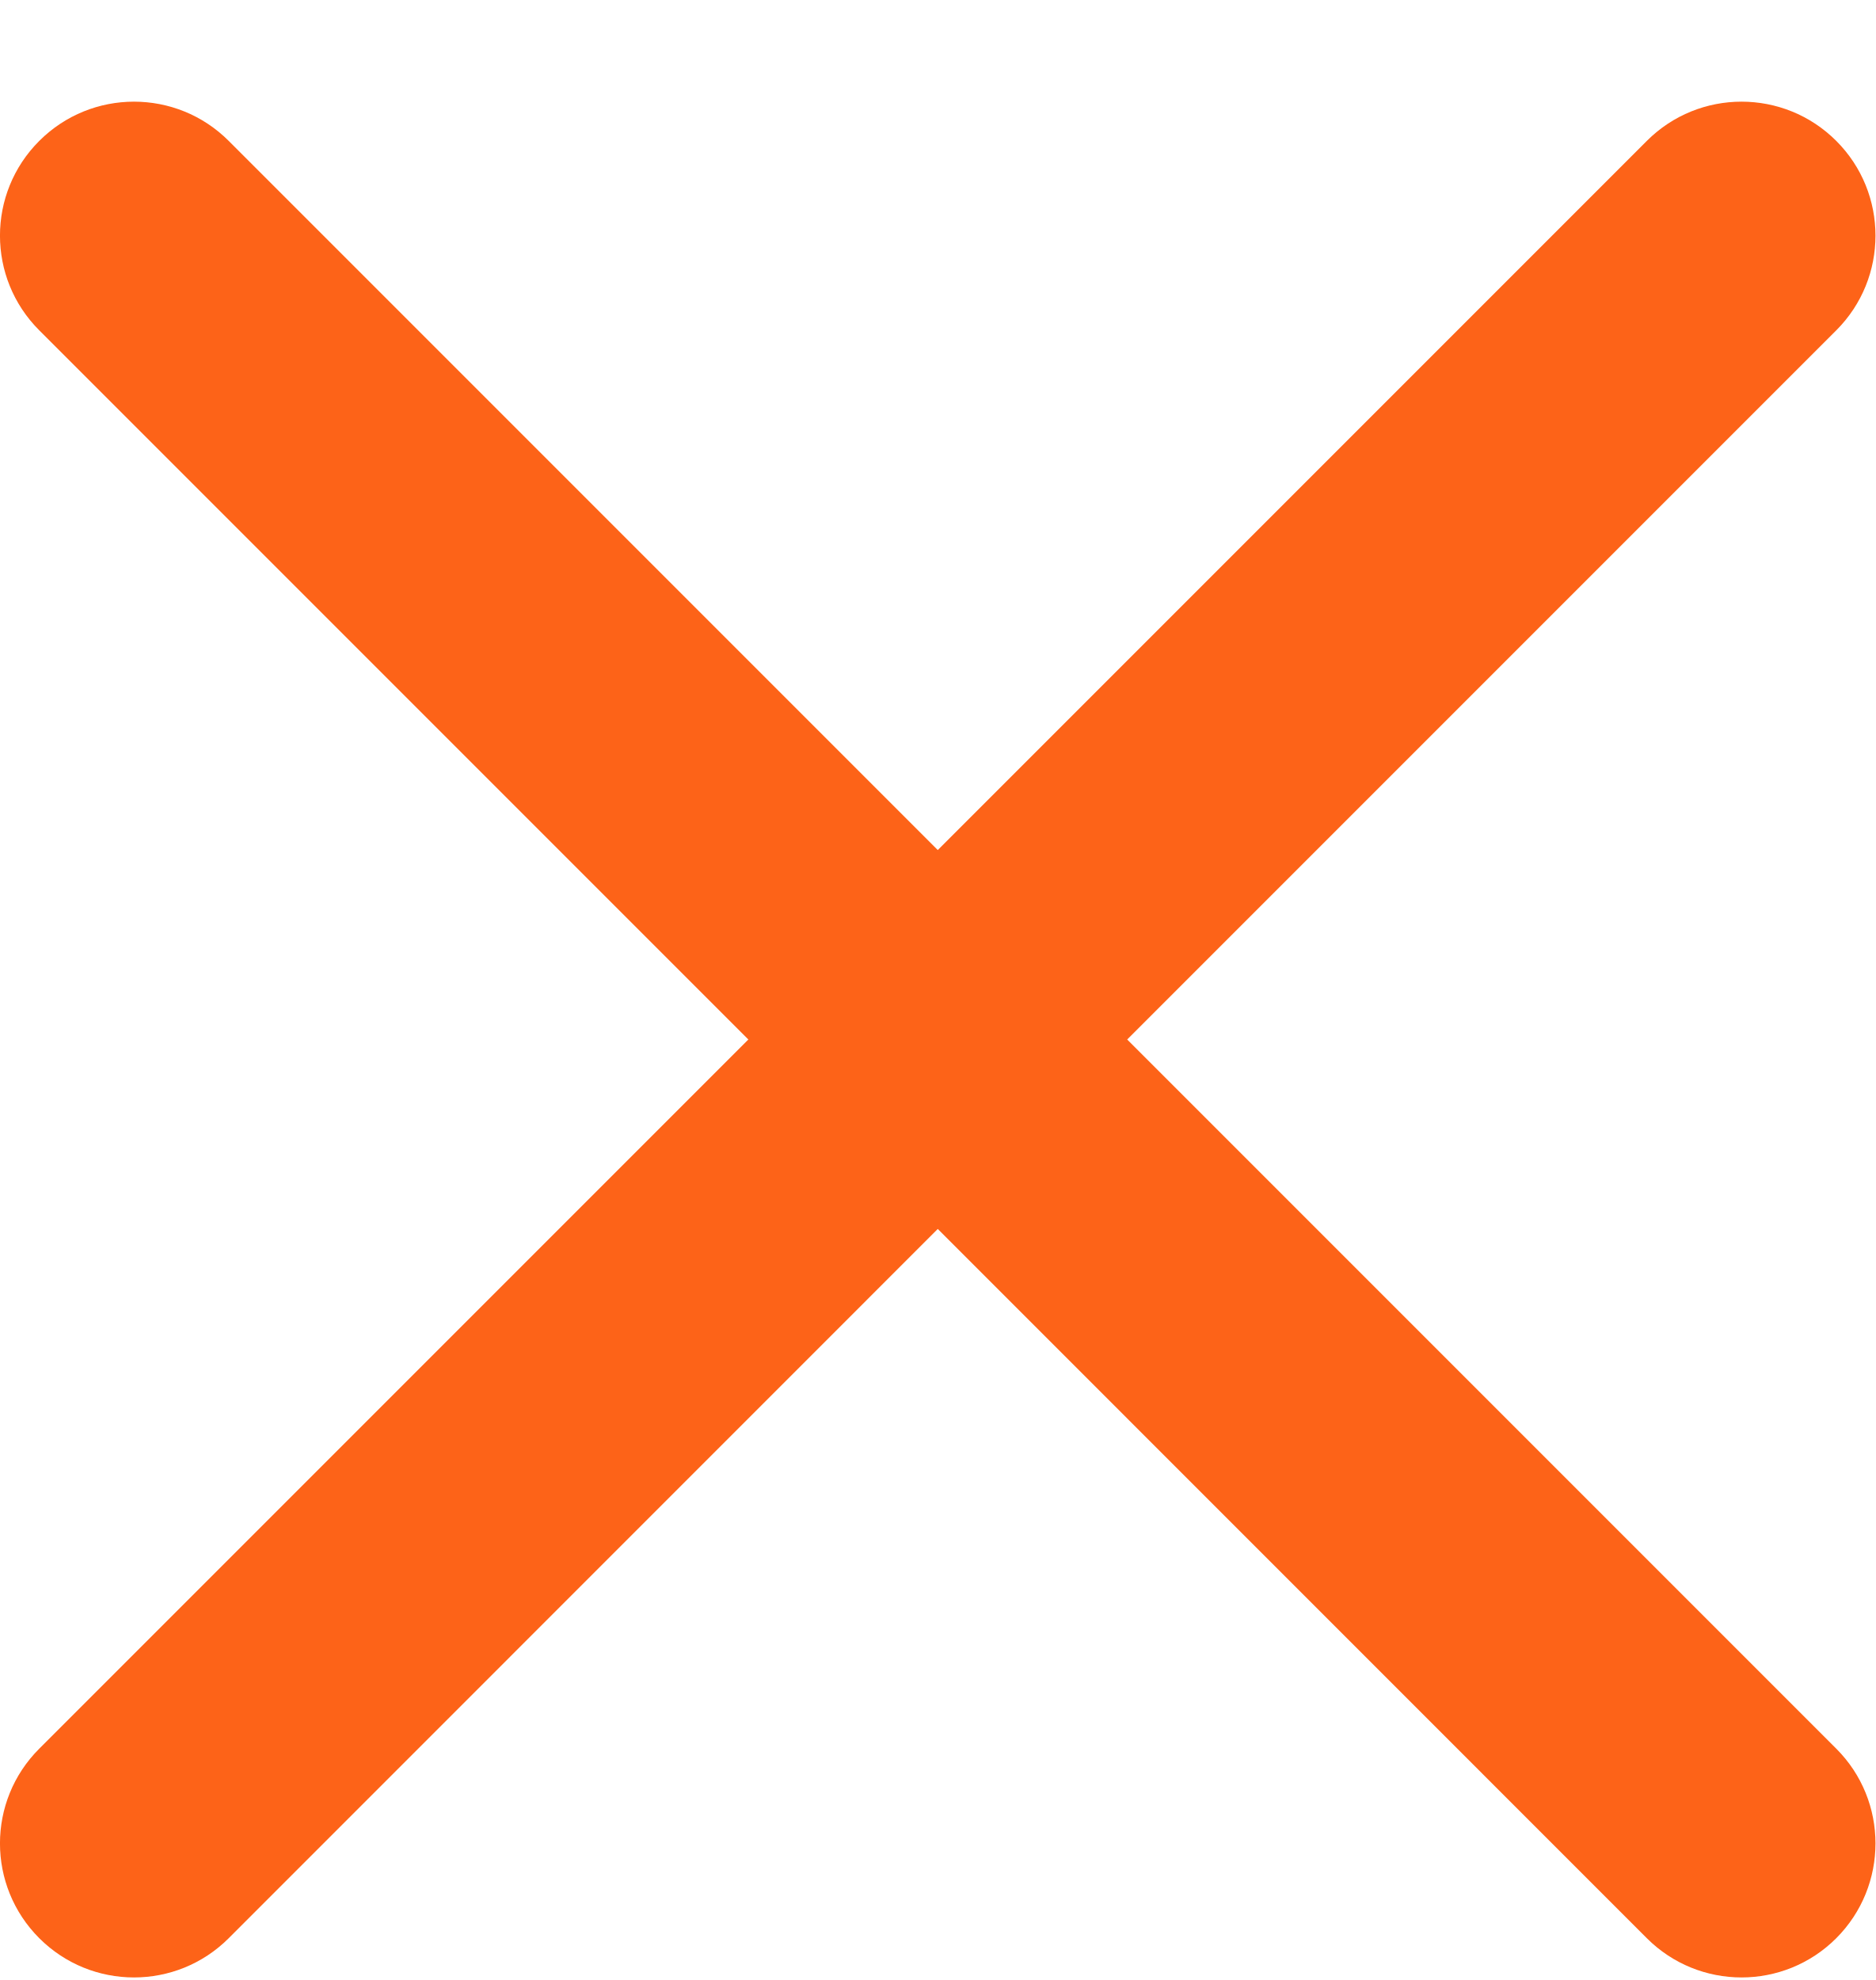
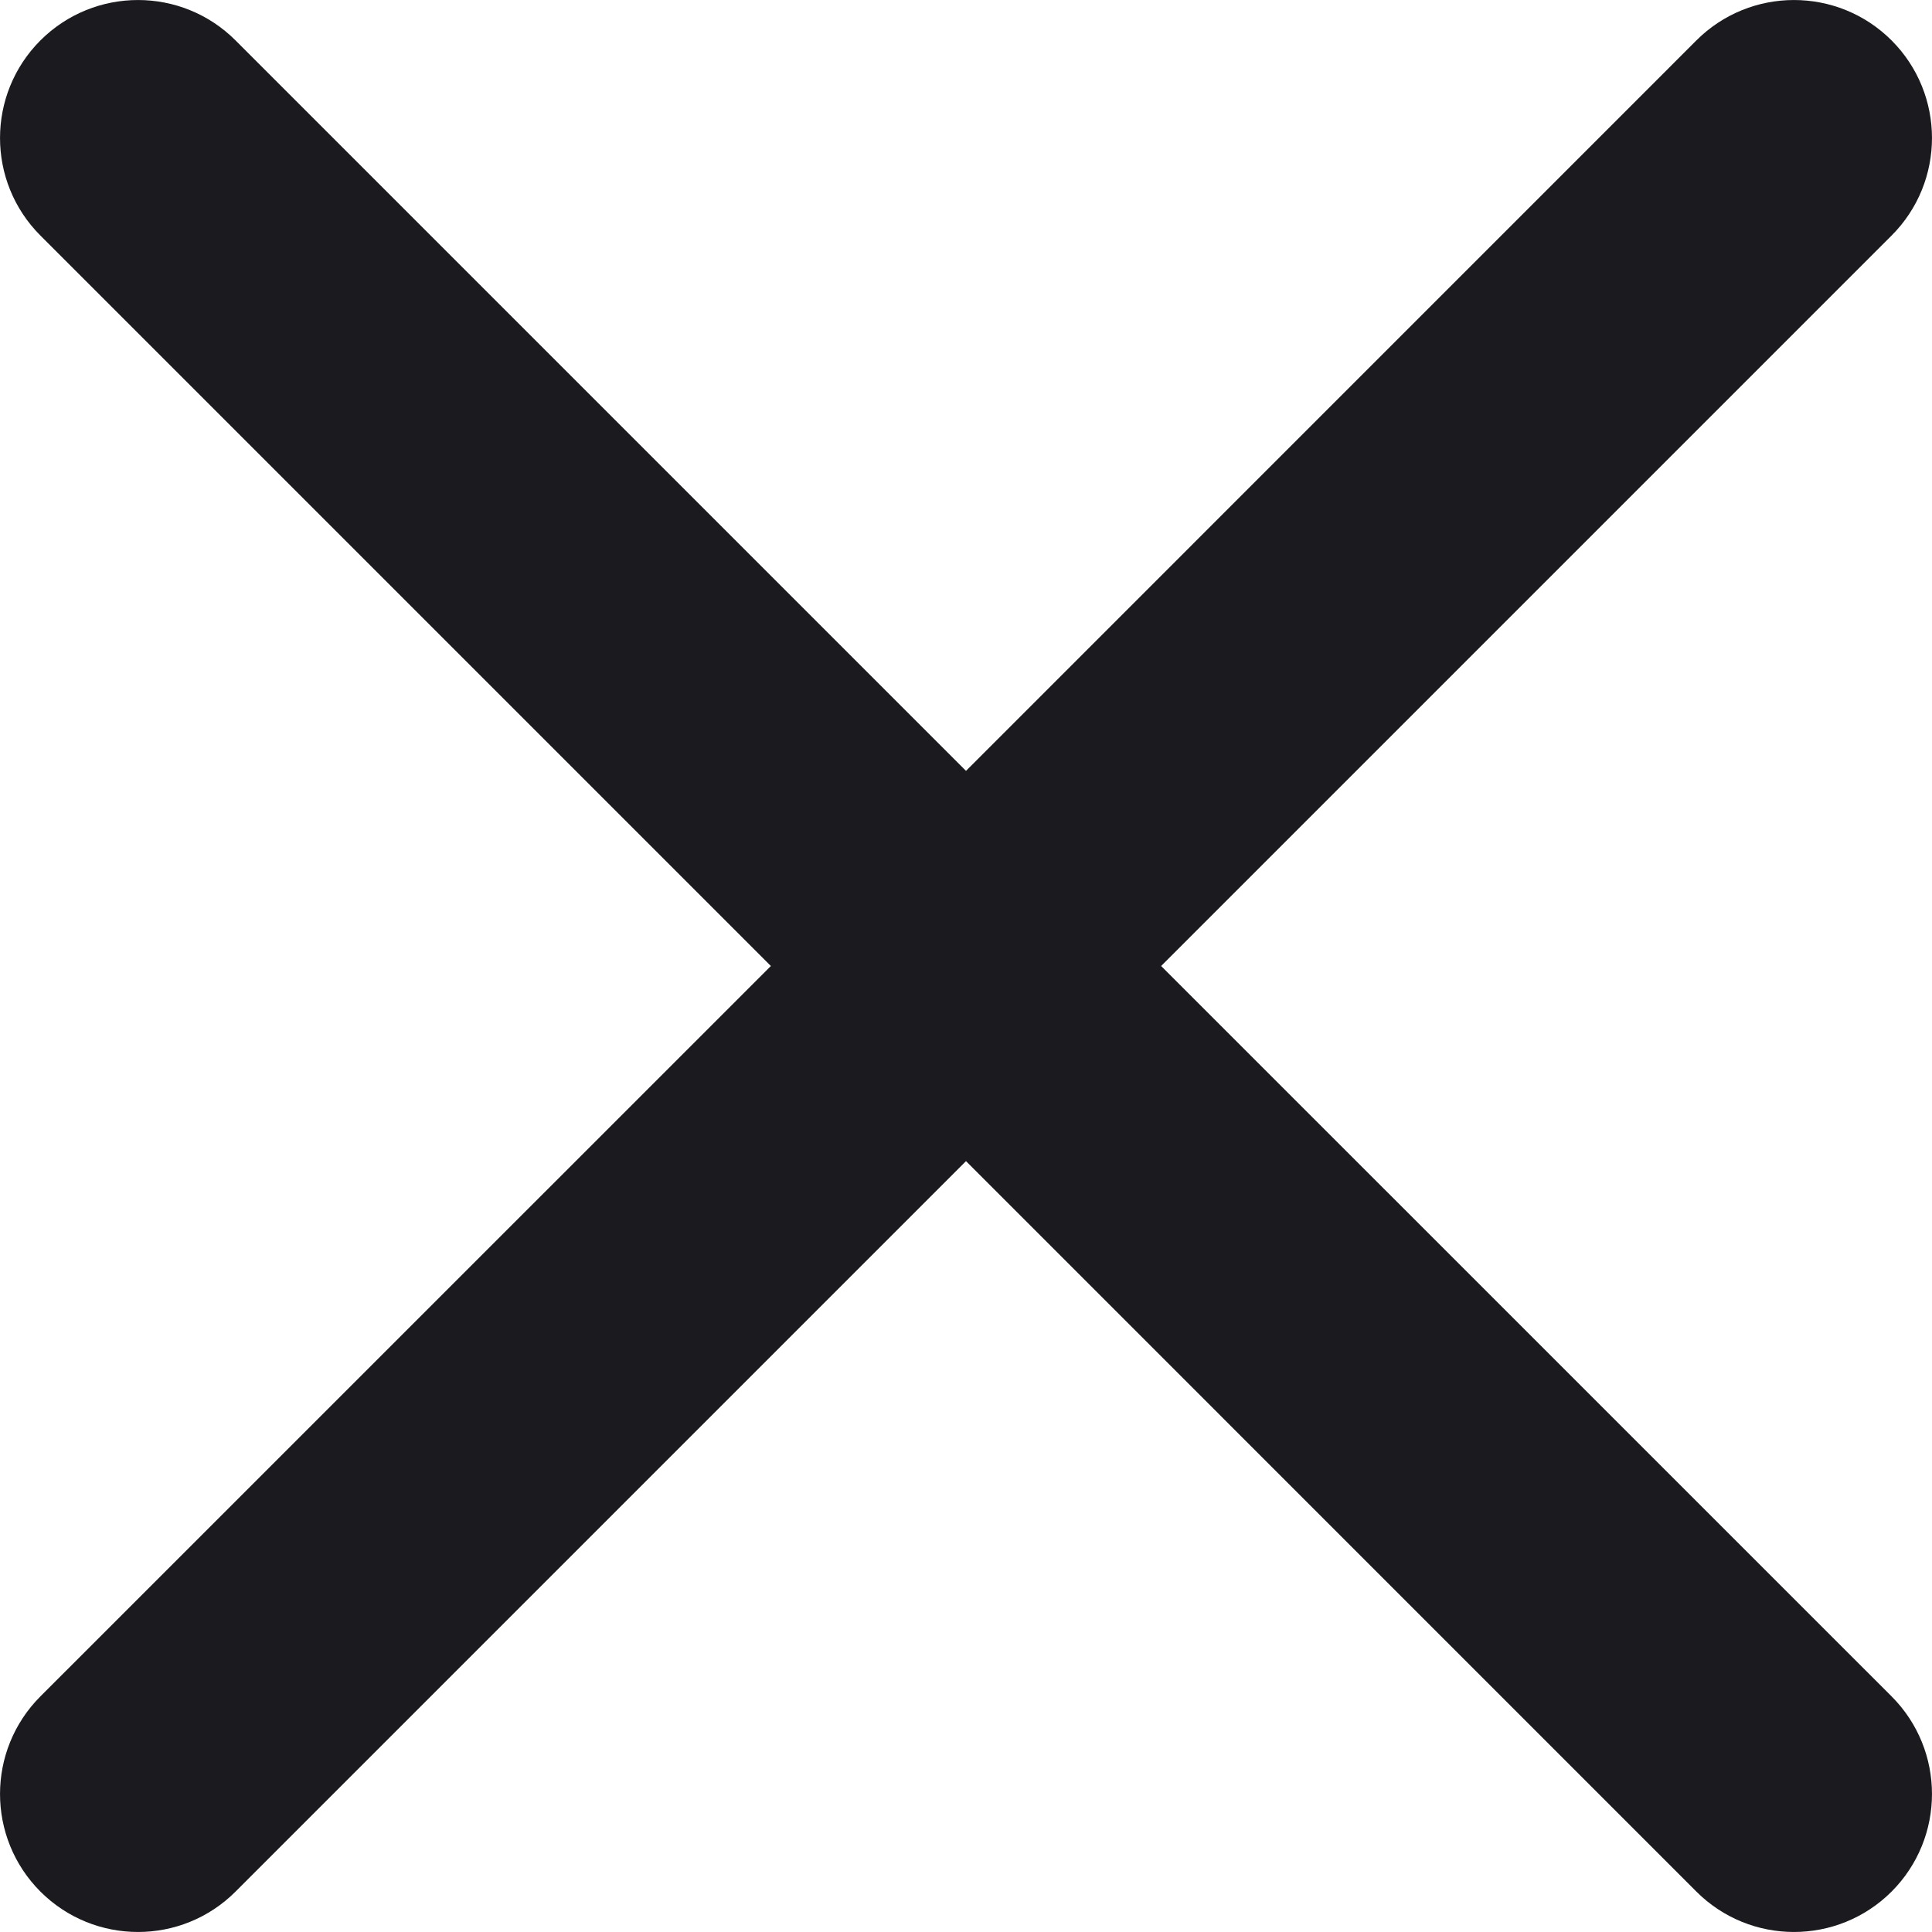
- <svg xmlns="http://www.w3.org/2000/svg" width="18" height="19" viewBox="0 0 18 19" fill="none">
+ <svg xmlns="http://www.w3.org/2000/svg" width="24" height="24" viewBox="0 0 24 24" fill="none">
  <g id="close">
-     <path id="Vector (Stroke)" fill-rule="evenodd" clip-rule="evenodd" d="M0.377 1.352C0.879 0.85 1.693 0.85 2.195 1.352L9 8.157L15.805 1.352C16.307 0.85 17.121 0.85 17.623 1.352C18.125 1.854 18.125 2.668 17.623 3.17L10.818 9.975L17.623 16.78C18.125 17.282 18.125 18.096 17.623 18.599C17.121 19.101 16.307 19.101 15.805 18.599L9 11.793L2.195 18.599C1.693 19.101 0.879 19.101 0.377 18.599C-0.126 18.096 -0.126 17.282 0.377 16.78L7.182 9.975L0.377 3.17C-0.126 2.668 -0.126 1.854 0.377 1.352Z" fill="#FD6318" />
+     <path id="Vector (Stroke)" fill-rule="evenodd" clip-rule="evenodd" d="M0.502 0.502C1.172 -0.167 2.257 -0.167 2.926 0.502L12 9.576L21.073 0.502C21.743 -0.167 22.828 -0.167 23.498 0.502C24.167 1.172 24.167 2.257 23.498 2.926L14.424 12L23.498 21.073C24.167 21.743 24.167 22.828 23.498 23.498C22.828 24.167 21.743 24.167 21.073 23.498L12 14.424L2.926 23.498C2.257 24.167 1.172 24.167 0.502 23.498C-0.167 22.828 -0.167 21.743 0.502 21.073L9.576 12L0.502 2.926C-0.167 2.257 -0.167 1.172 0.502 0.502Z" fill="#1B1B1F" />
  </g>
</svg>
